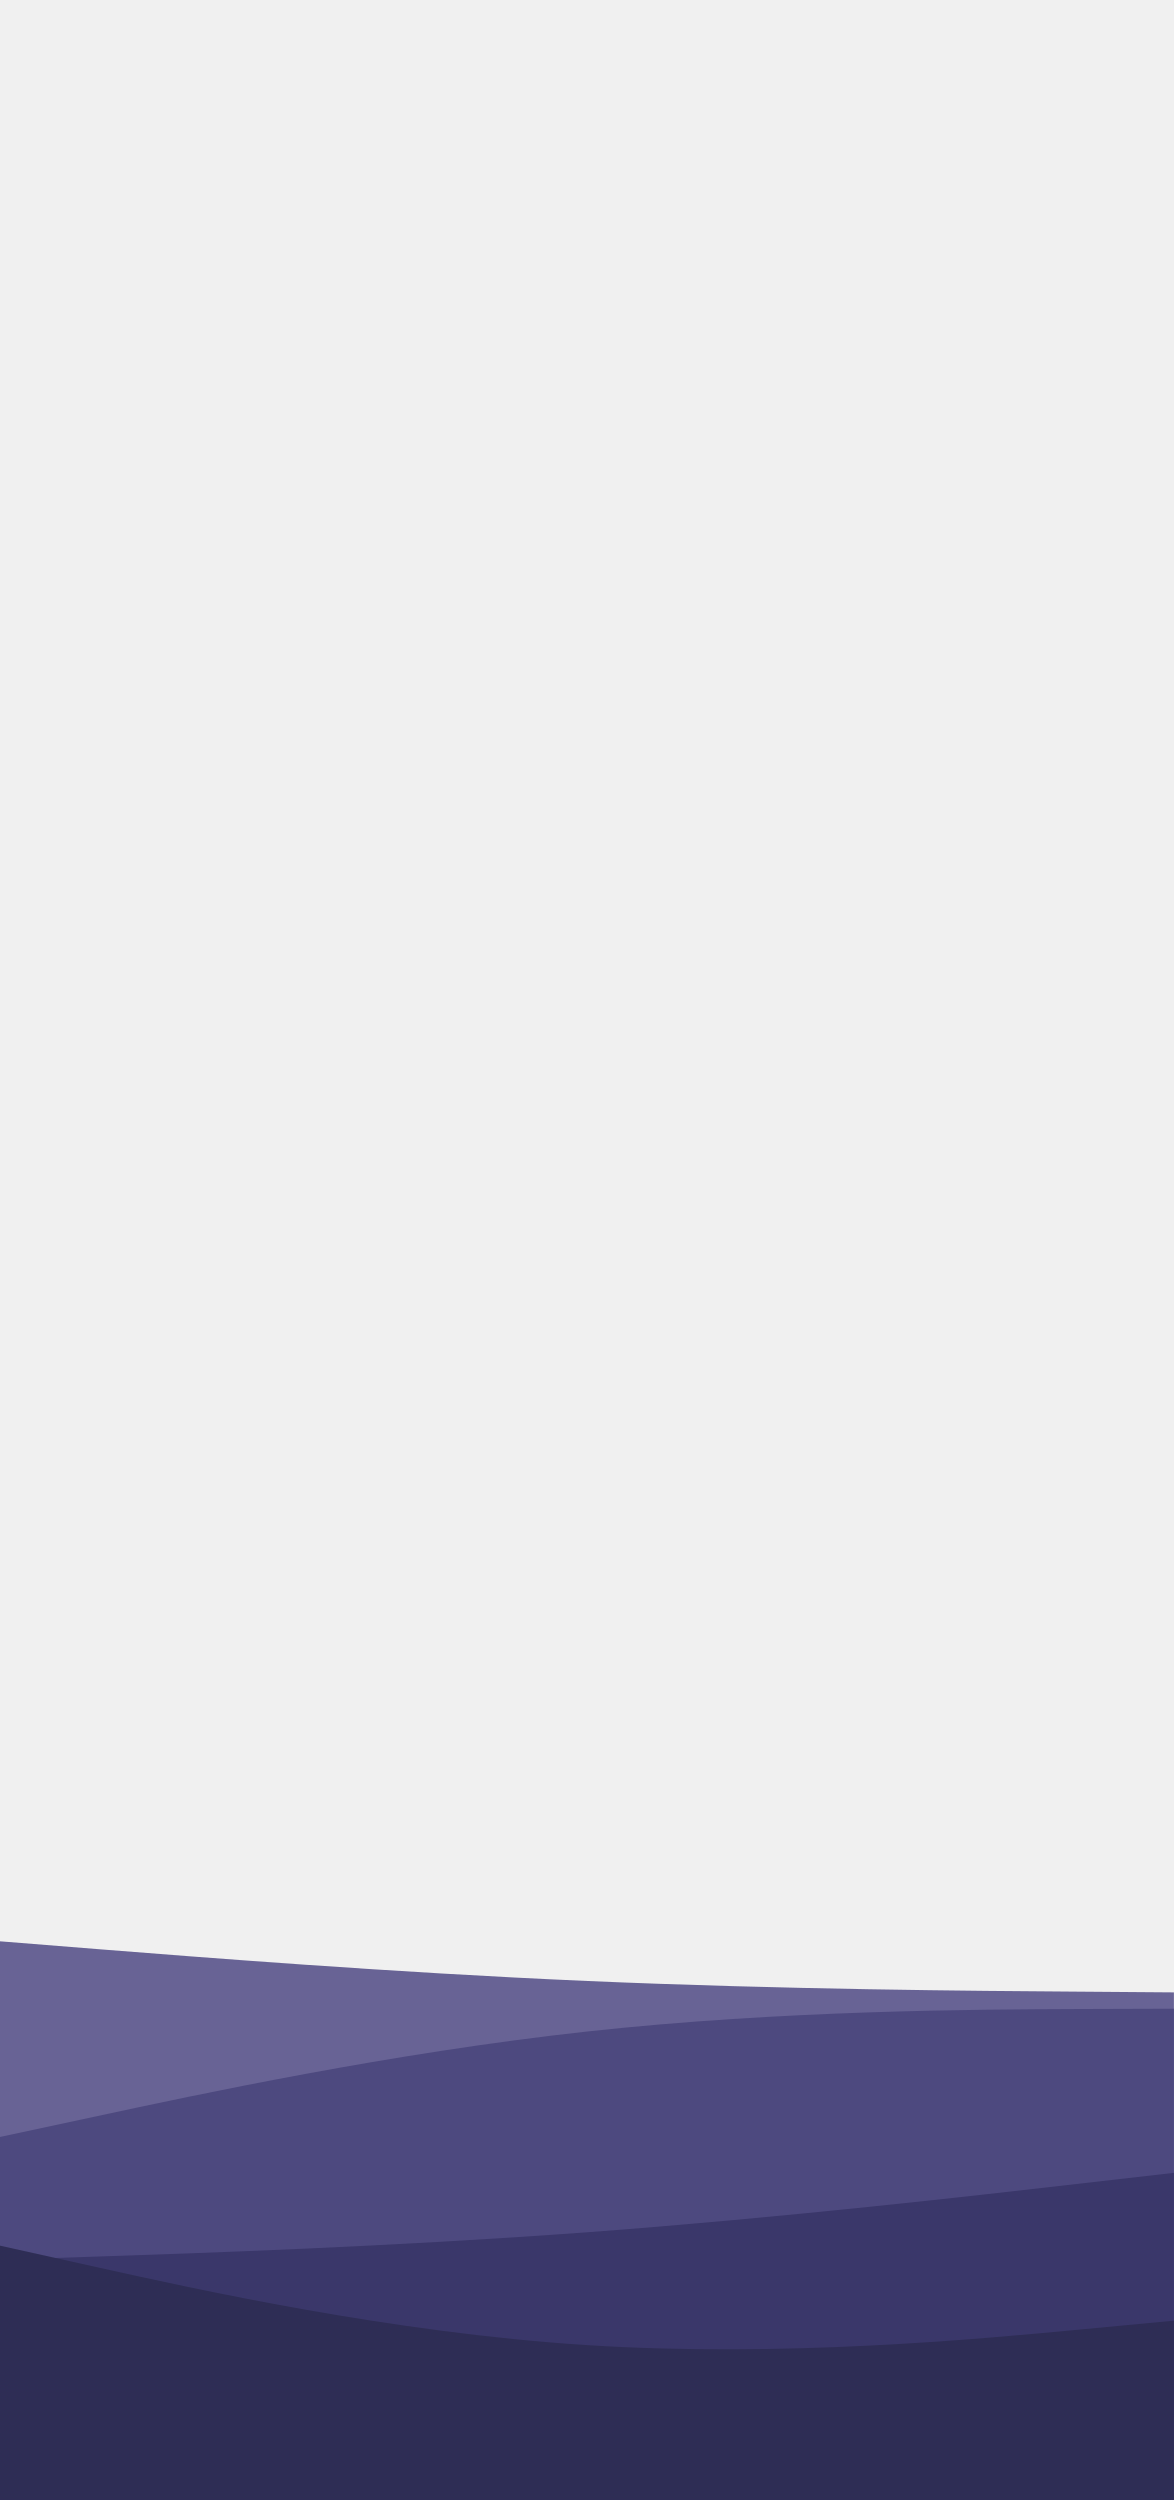
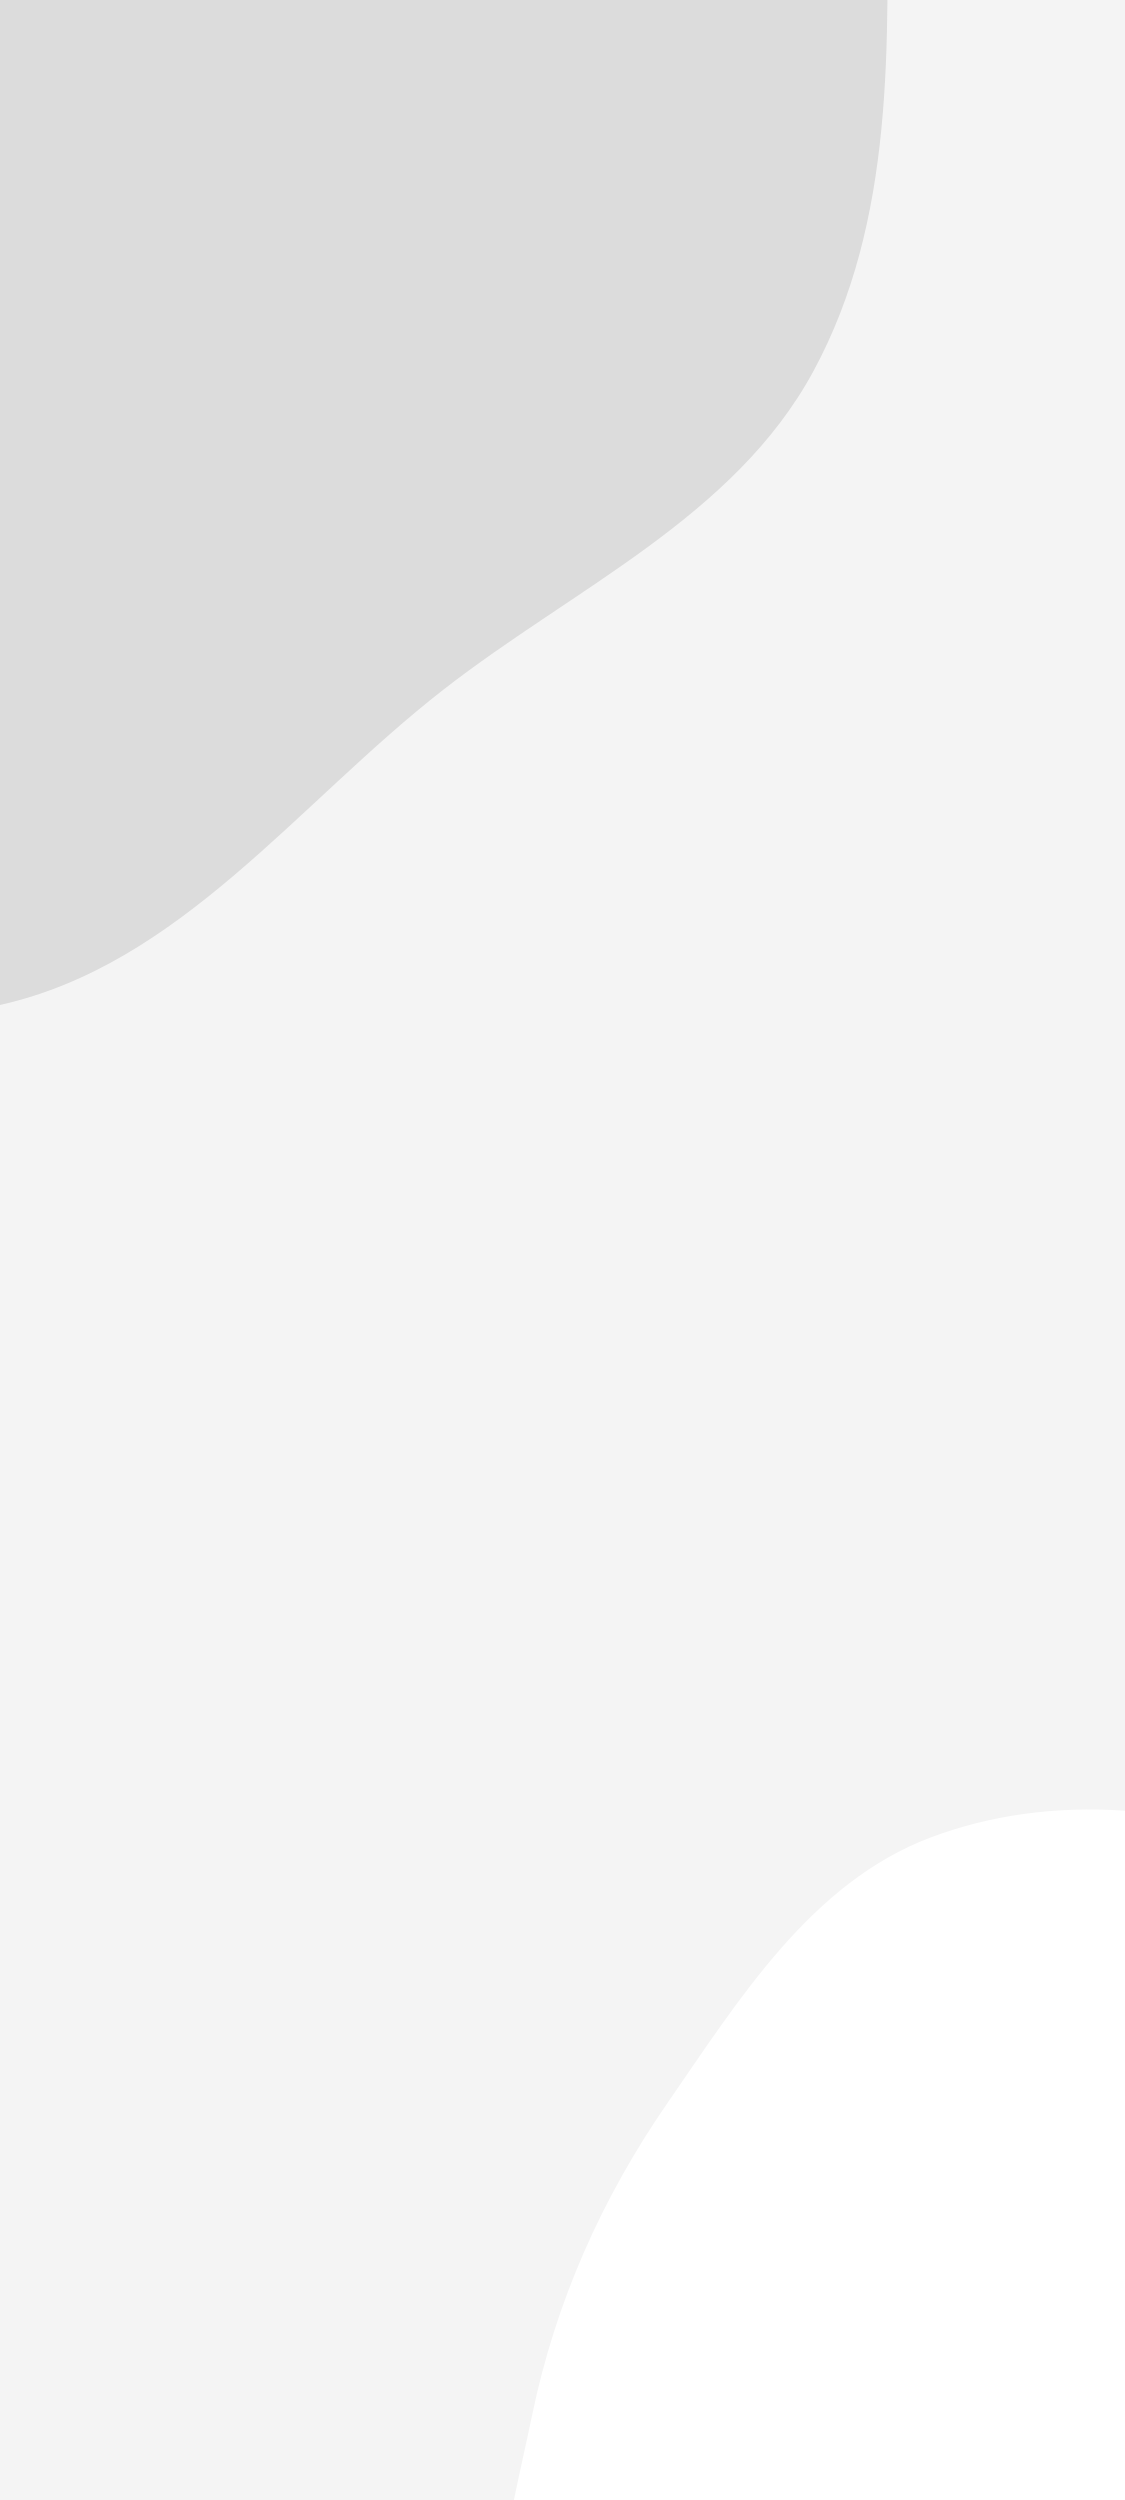
- <svg xmlns="http://www.w3.org/2000/svg" id="visual" viewBox="0 0 1080 2300" width="1080" height="2300" version="1.1">
-   <path d="M0 1786L90 1793.2C180 1800.3 360 1814.7 540 1822.5C720 1830.3 900 1831.7 990 1832.3L1080 1833L1080 2301L990 2301C900 2301 720 2301 540 2301C360 2301 180 2301 90 2301L0 2301Z" fill="#686395" />
-   <path d="M0 1966L90 1946.7C180 1927.3 360 1888.7 540 1869C720 1849.3 900 1848.7 990 1848.3L1080 1848L1080 2301L990 2301C900 2301 720 2301 540 2301C360 2301 180 2301 90 2301L0 2301Z" fill="#4d497f" />
-   <path d="M0 2079L90 2076C180 2073 360 2067 540 2053.7C720 2040.3 900 2019.7 990 2009.3L1080 1999L1080 2301L990 2301C900 2301 720 2301 540 2301C360 2301 180 2301 90 2301L0 2301Z" fill="#3a376a" />
-   <path d="M0 2066L90 2086C180 2106 360 2146 540 2157.5C720 2169 900 2152 990 2143.5L1080 2135L1080 2301L990 2301C900 2301 720 2301 540 2301C360 2301 180 2301 90 2301L0 2301Z" fill="#2e2d55" />
+ <svg xmlns="http://www.w3.org/2000/svg" version="1.1" width="1080" height="2400" preserveAspectRatio="none" viewBox="0 0 1080 2400">
+   <g mask="url(&quot;#SvgjsMask1070&quot;)" fill="none">
+     <rect width="1080" height="2400" x="0" y="0" fill="rgba(244, 244, 244, 1)" />
+     <path d="M0,964.783C173.361,925.952,285.4,771.347,425.549,662.167C551.313,564.194,704.734,496.688,780.752,356.557C859.285,211.79,852.923,42.31,851.146,-122.376C849.124,-309.704,879.135,-514.897,769.705,-666.953C658.144,-821.969,462.7,-913.852,272.16,-926.891C94.16,-939.072,-49.623,-799.749,-215.634,-734.384C-363.519,-676.156,-544.338,-681.942,-650.455,-563.623C-756.983,-444.845,-763.8,-270.542,-774.419,-111.345C-784.387,38.099,-739.963,177.414,-709.668,324.094C-669.877,516.752,-714.684,753.031,-568.664,884.858C-423.645,1015.781,-190.651,1007.486,0,964.783" fill="#dcdcdc" />
+     <path d="M1080 2871.858C1183.989 2880.574 1290.041 2916.588 1386.674 2877.194 1490.766 2834.758 1596.508 2757.805 1625.907 2649.307 1655.073 2541.668 1557.16 2443.788 1533.648 2334.775 1512.37 2236.119 1539.52 2131.108 1494.645 2040.708 1442.188 1935.033 1367.818 1834.11 1260.639 1784.799 1146.908 1732.473 1010.363 1719.753 893.26 1764.021 778.964 1807.228 709.937 1918.636 640.545 2019.21 577.584 2110.463 533.436 2209.624 510.913 2318.178 487.178 2432.575 448.976 2560.306 507.27 2661.557 565.159 2762.104 695.764 2788.424 804.675 2828.415 893.695 2861.102 985.5 2863.938 1080 2871.858" fill="#ffffff" />
+   </g>
+   <defs>
+     <mask id="SvgjsMask1070">
+       <rect width="1080" height="2400" fill="#ffffff" />
+     </mask>
+   </defs>
</svg>
